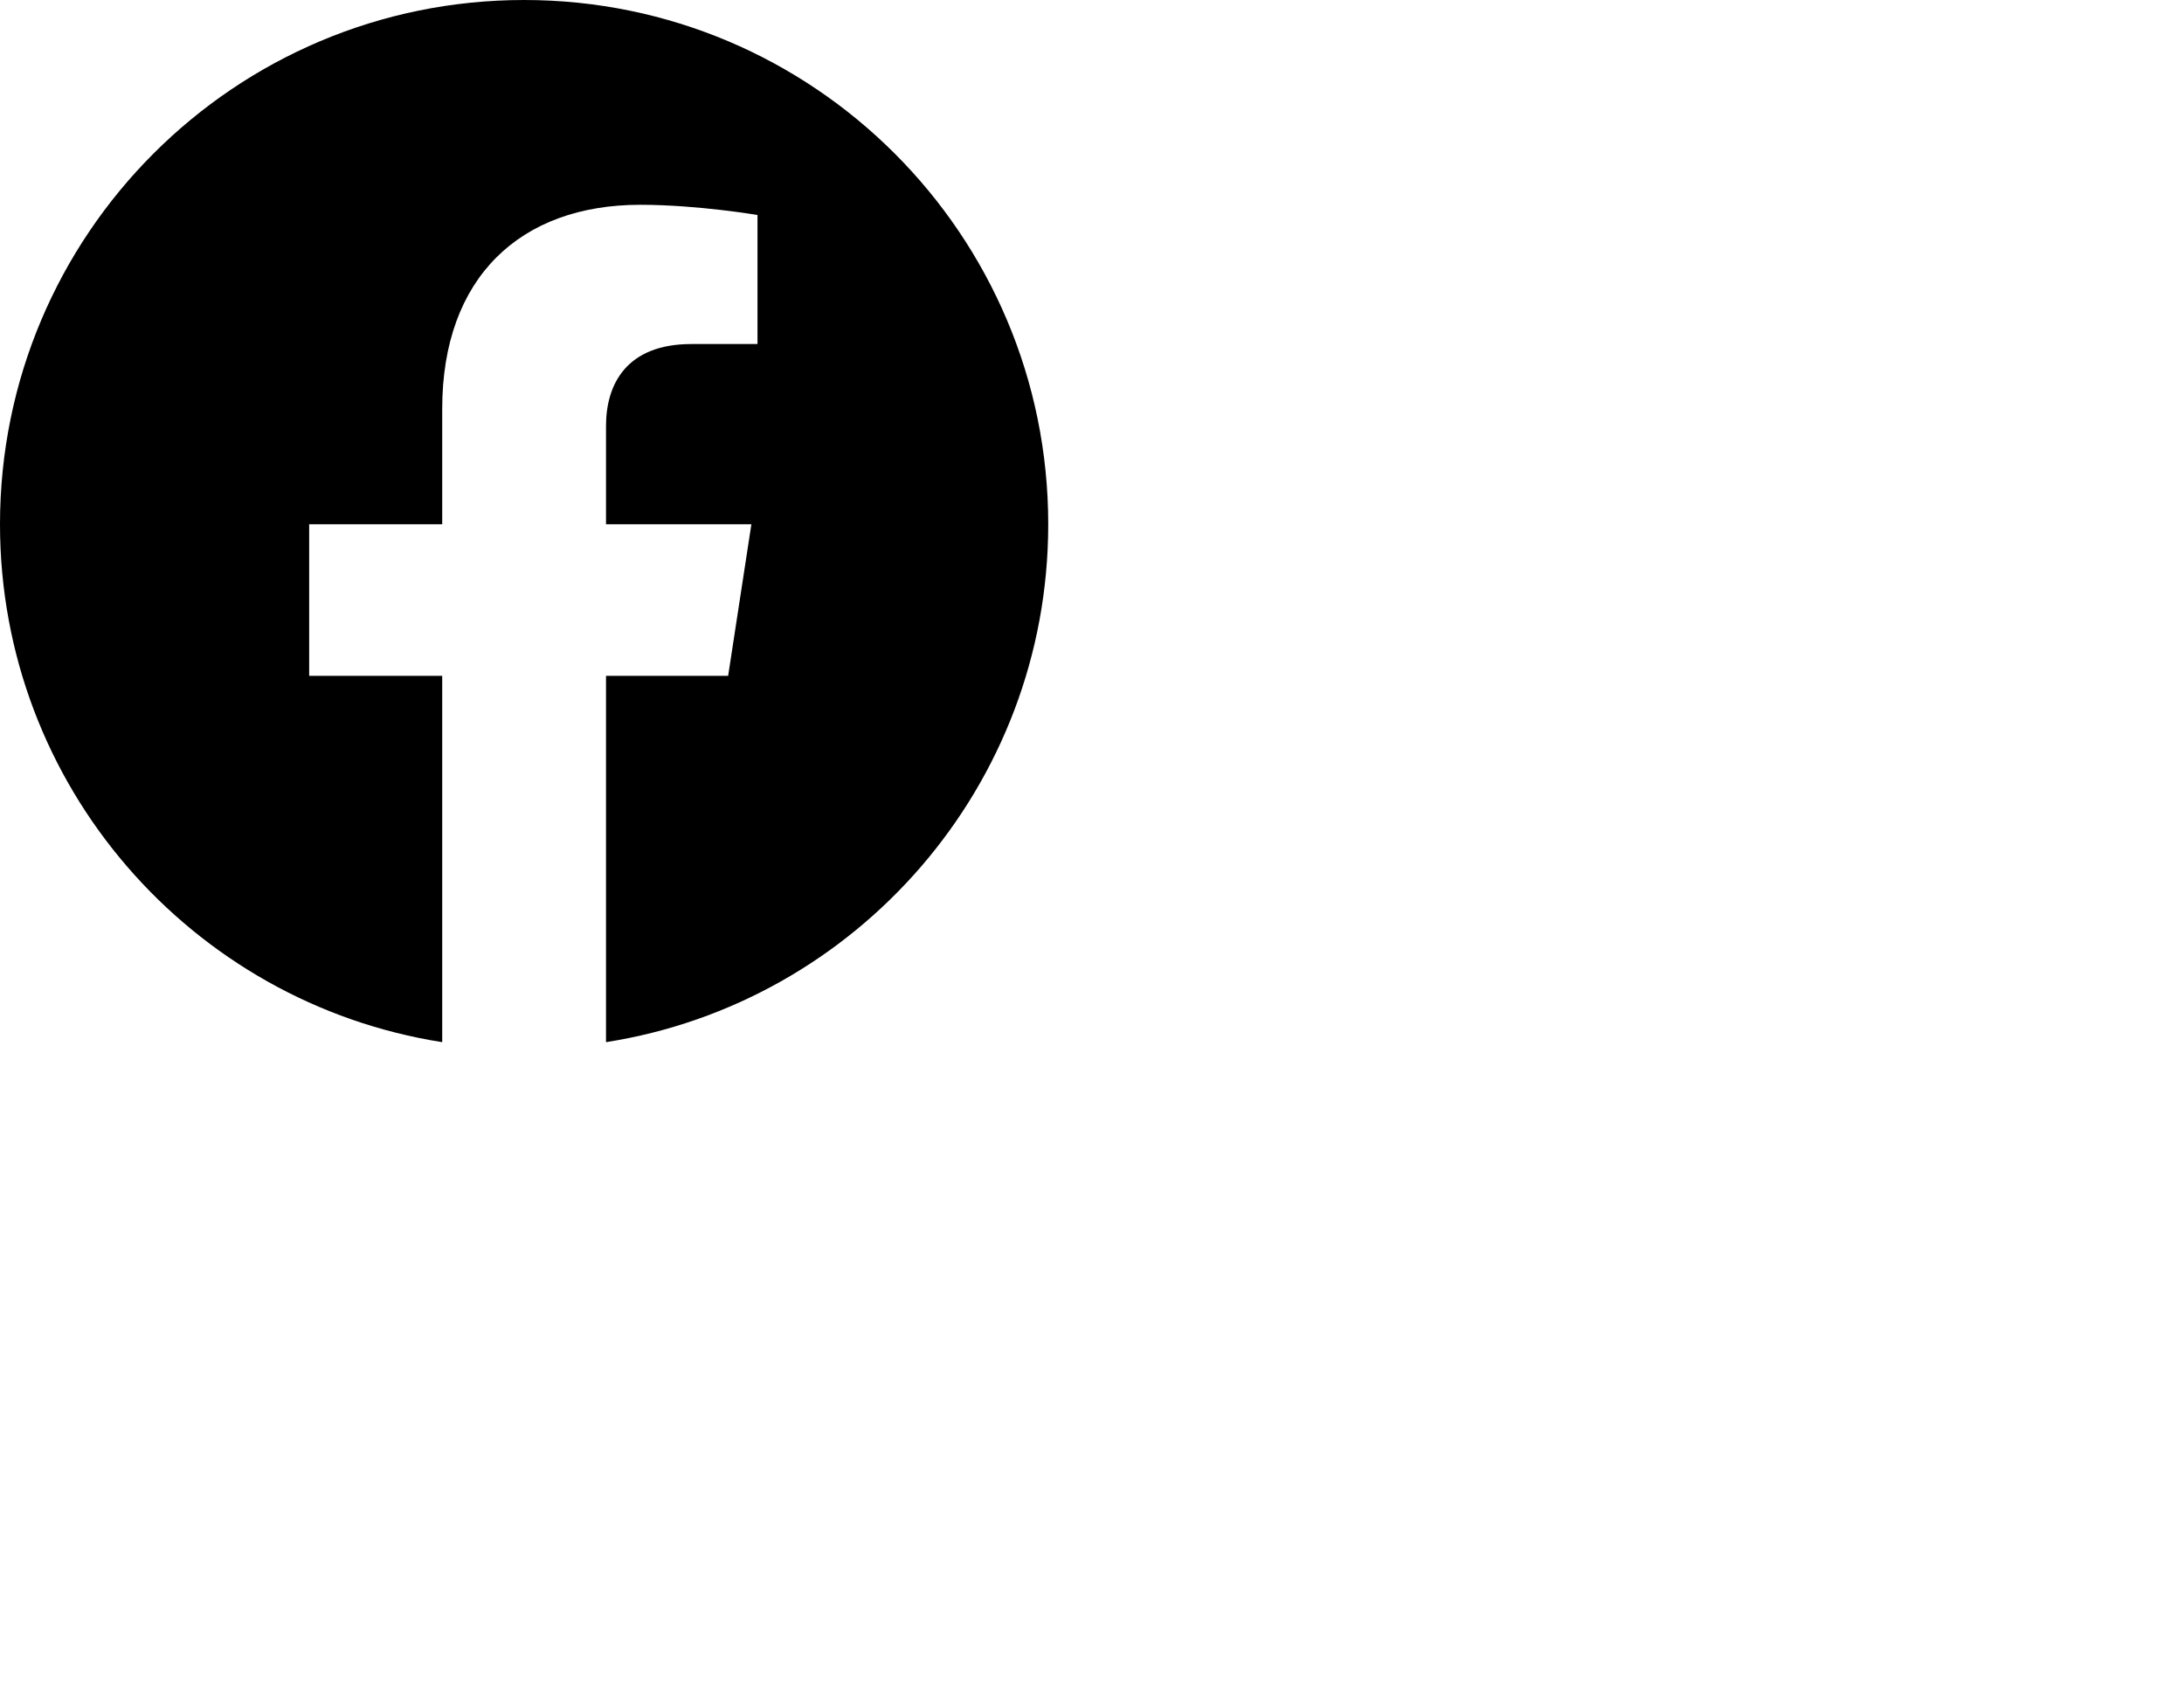
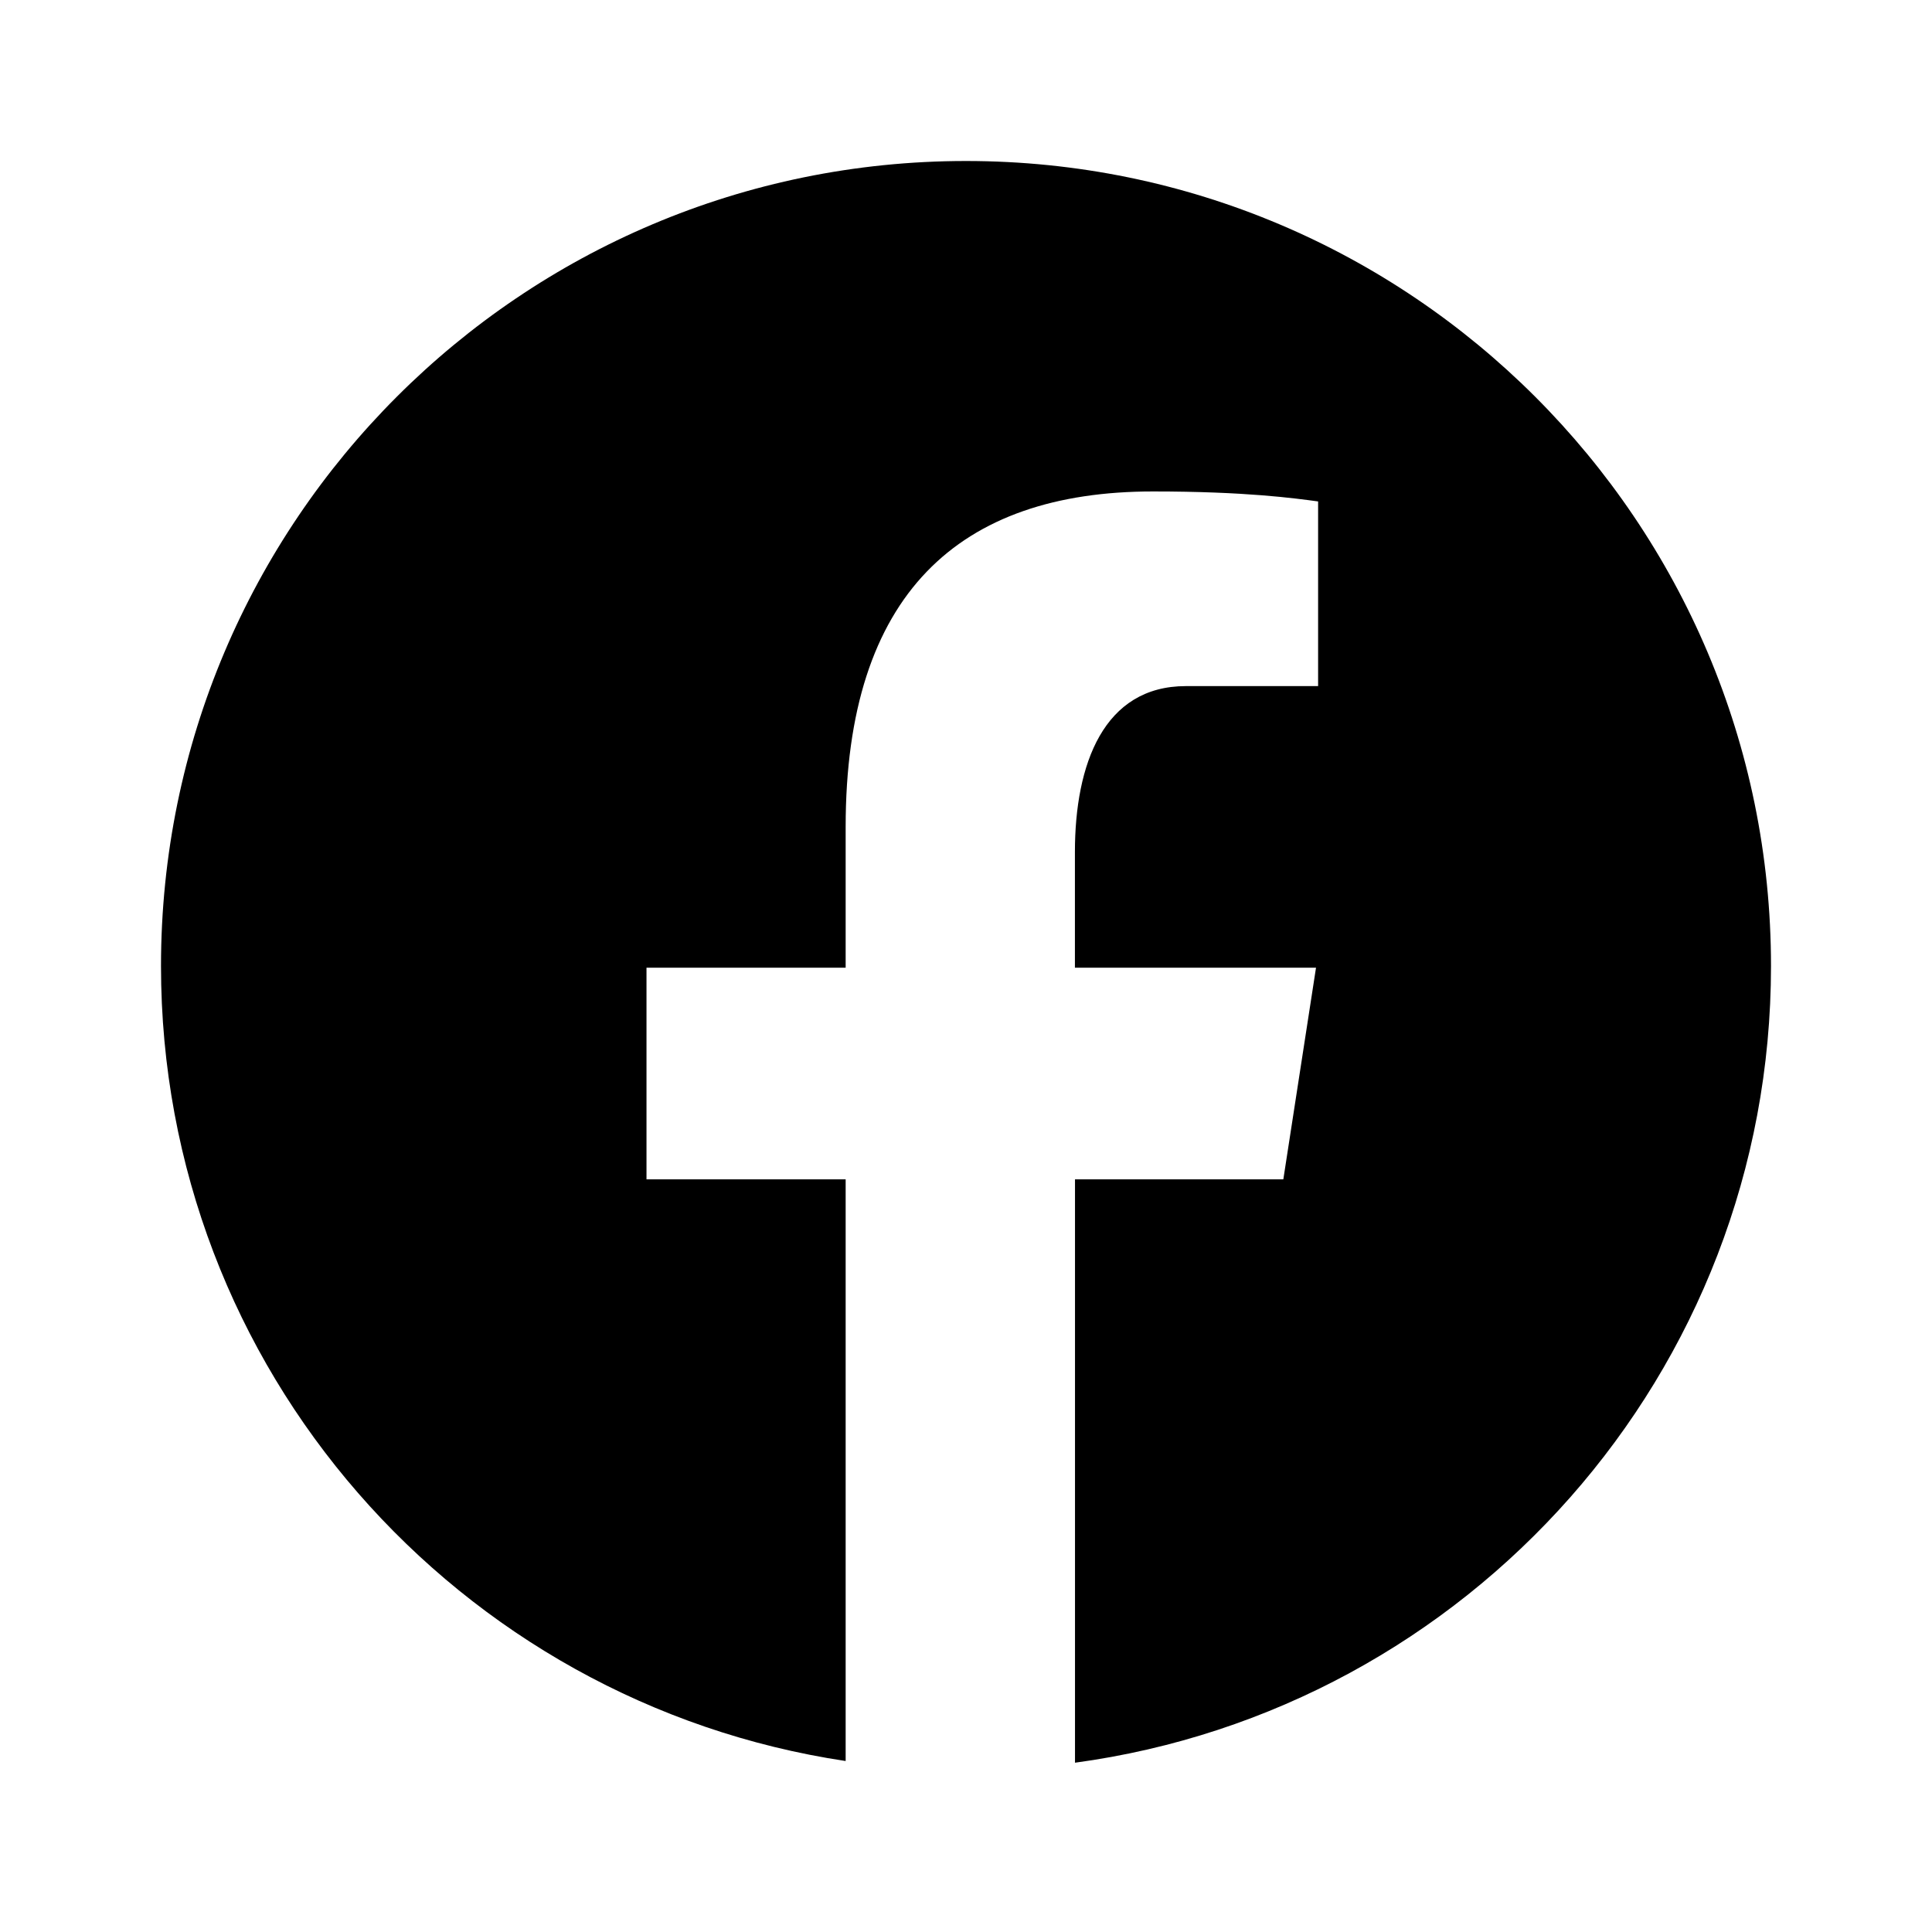
- <svg xmlns="http://www.w3.org/2000/svg" width="50px" height="39px" viewBox="0 0 50 39">
-   <path d="M23.998 11.999C23.998 5.372 18.626 0 11.999 0C5.372 0 0 5.372 0 11.999C0 17.988 4.388 22.952 10.124 23.852V15.468H7.078V11.999H10.124V9.356C10.124 6.348 11.916 4.687 14.656 4.687C15.969 4.687 17.342 4.921 17.342 4.921V7.874H15.829C14.339 7.874 13.874 8.799 13.874 9.748V11.999H17.202L16.67 15.468H13.874V23.852C19.61 22.952 23.998 17.988 23.998 11.999Z" />
+ <svg xmlns="http://www.w3.org/2000/svg" fill="#000000" viewBox="0 0 24 24" width="48px" height="48px">
+   <path d="M12,2C6.477,2,2,6.477,2,12c0,5.013,3.693,9.153,8.505,9.876V14.65H8.031v-2.629h2.474v-1.749c0-2.896,1.411-4.167,3.818-4.167c1.153,0,1.762,0.085,2.051,0.124v2.294h-1.642c-1.022,0-1.379,0.969-1.379,2.061v1.437h2.995l-0.406,2.629h-2.588v7.247C18.235,21.236,22,17.062,22,12C22,6.477,17.523,2,12,2z" />
</svg>
